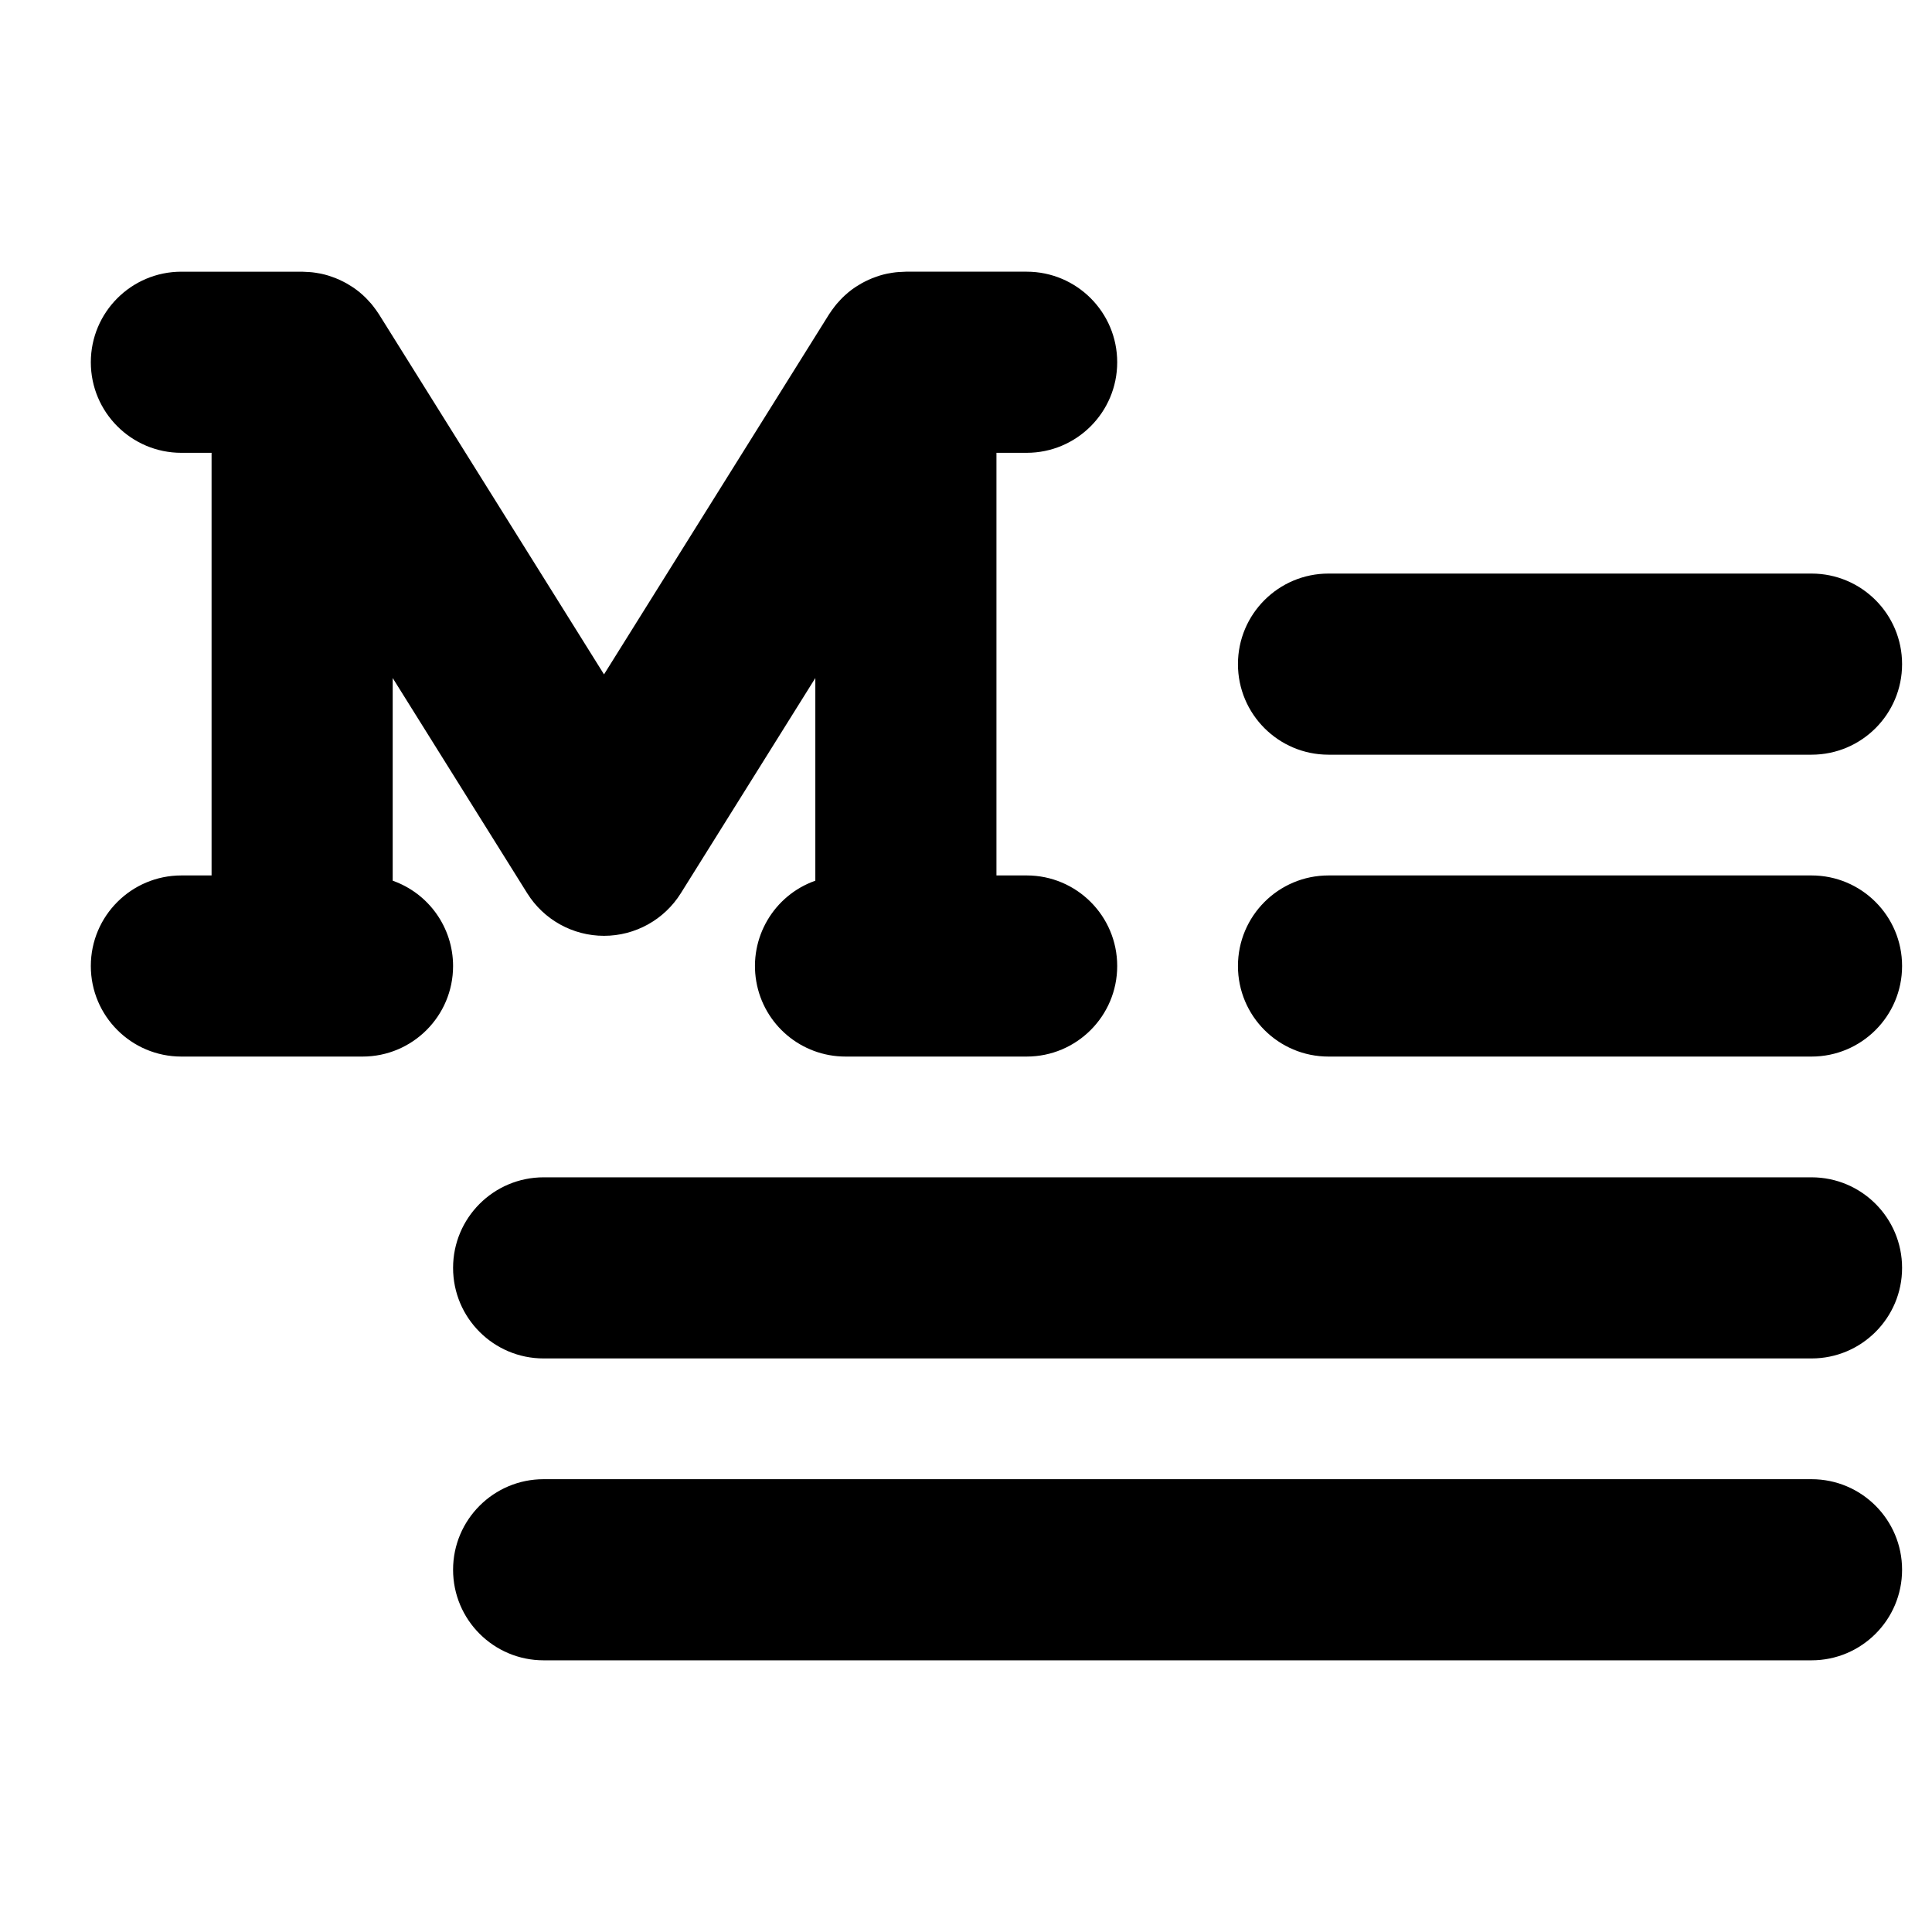
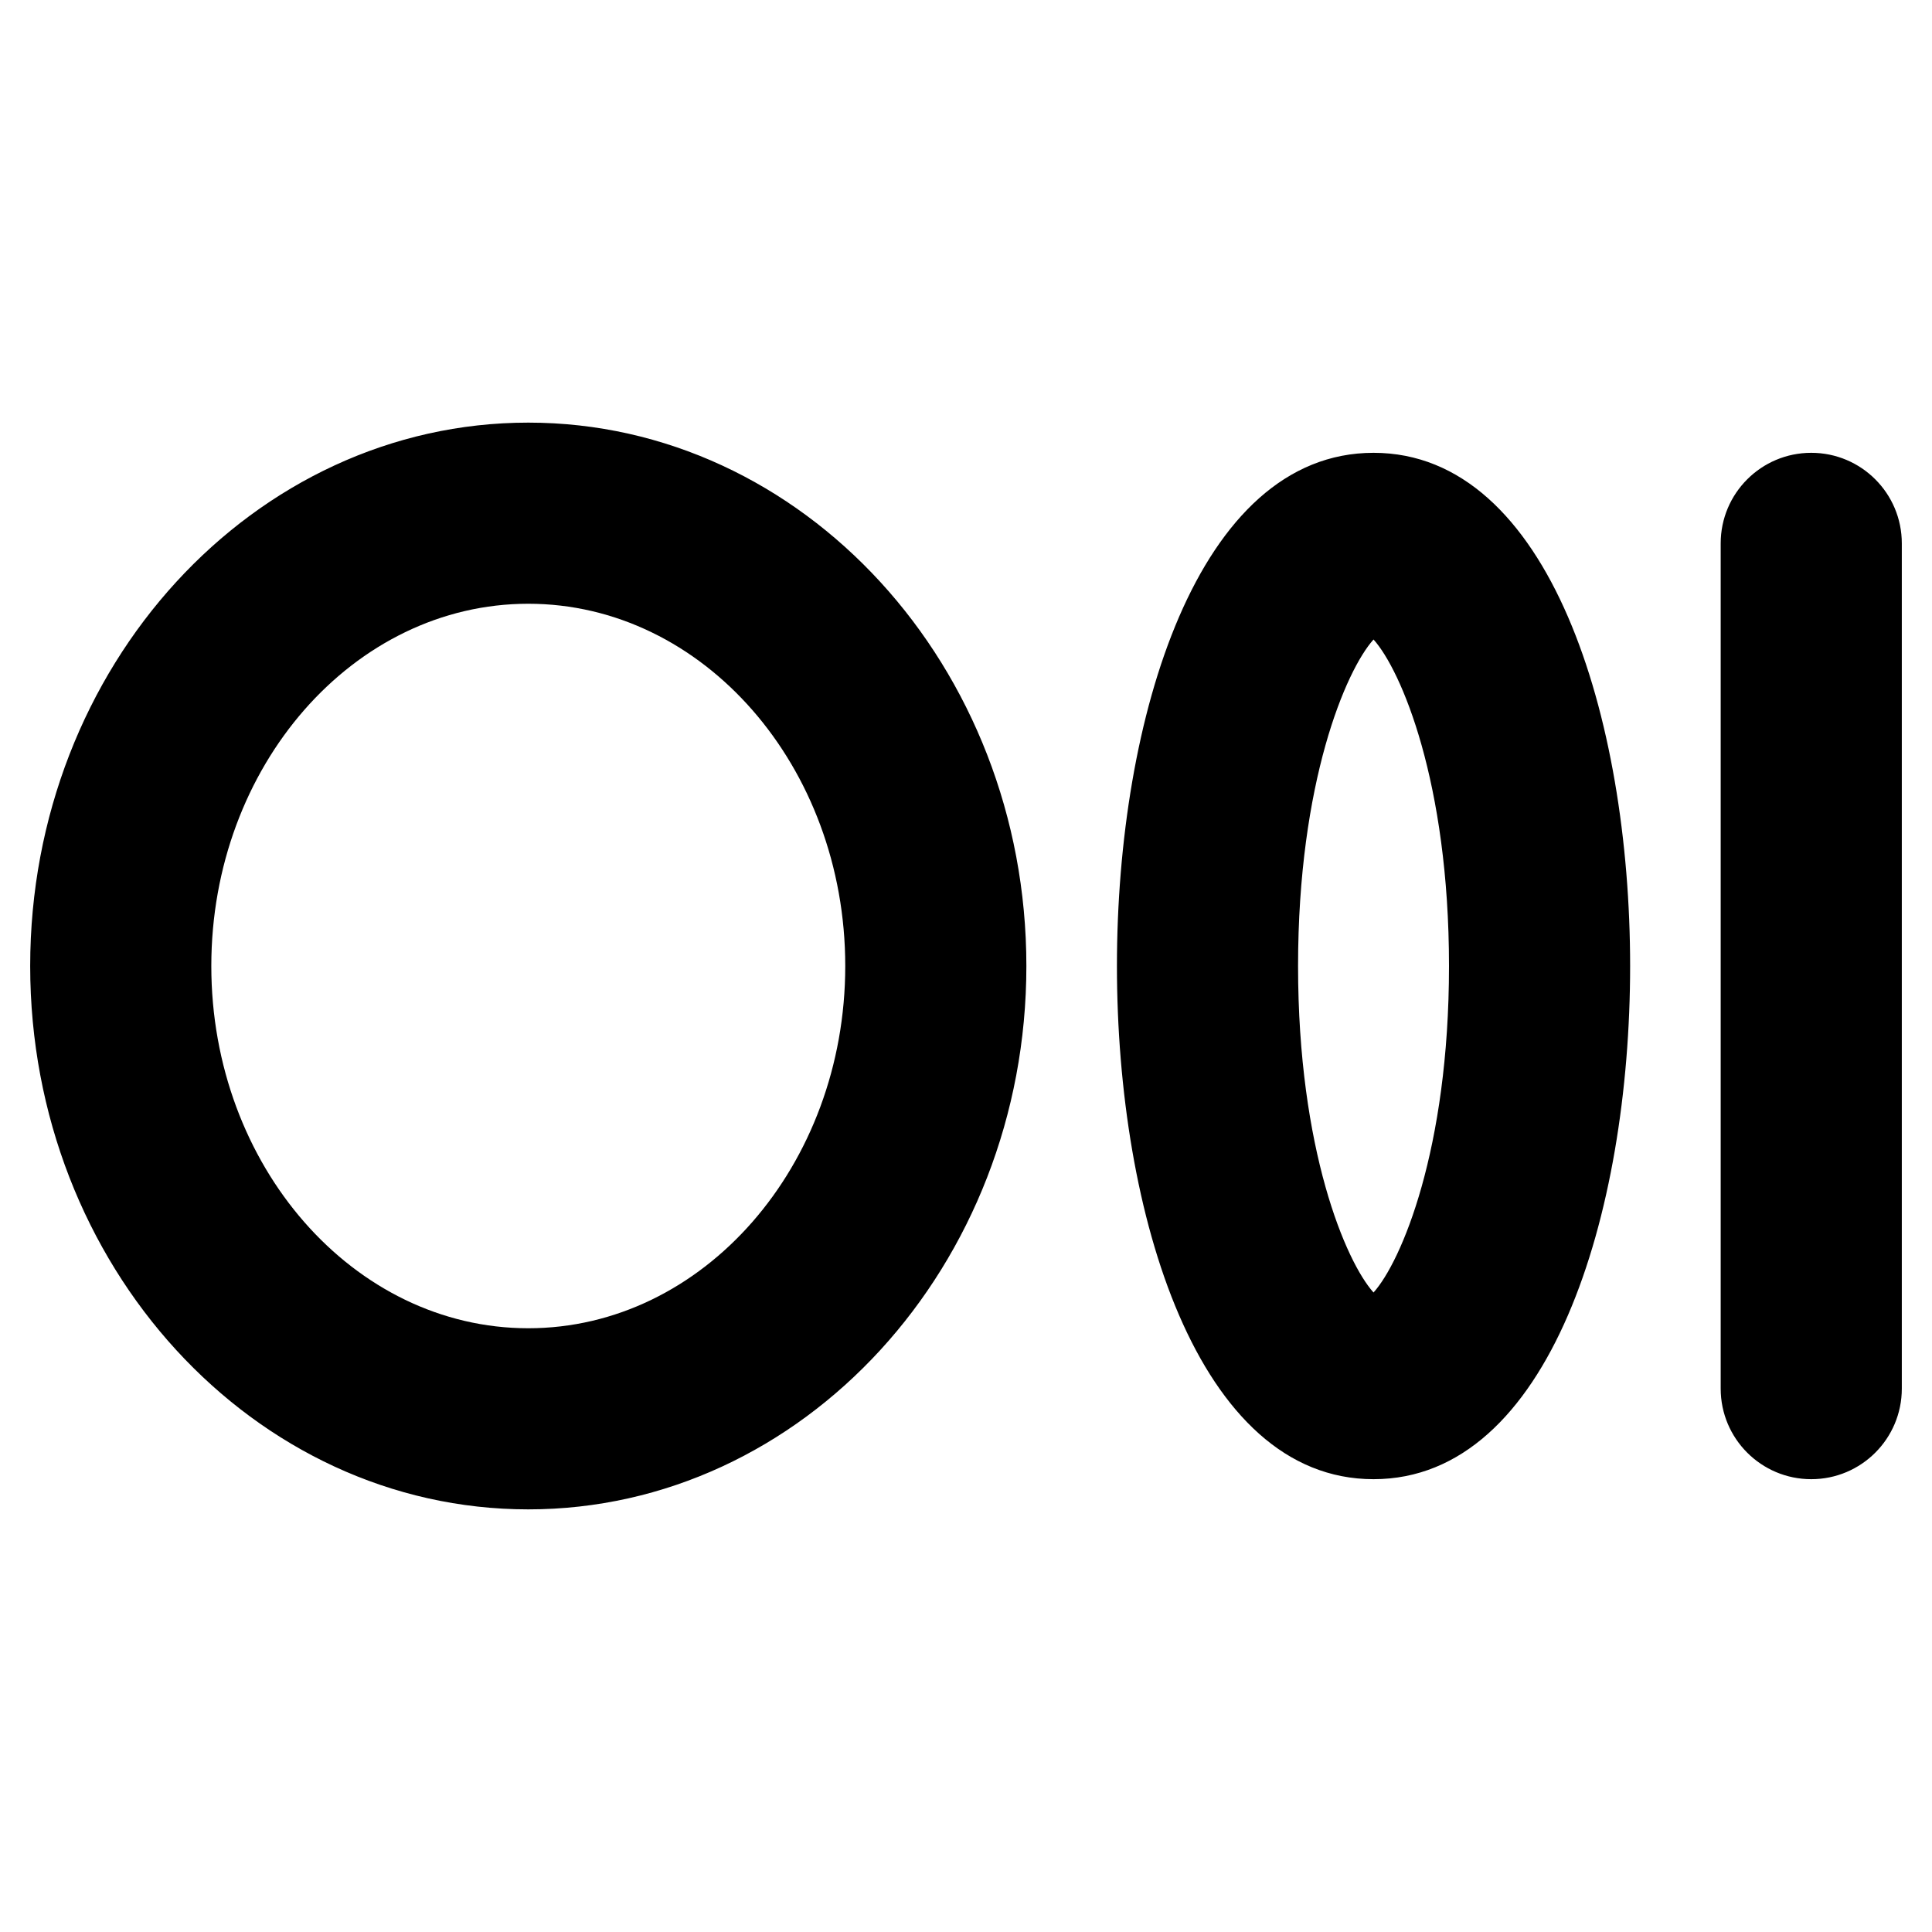
<svg xmlns="http://www.w3.org/2000/svg" id="Flat" viewBox="0 0 256 256">
-   <path d="M60.035,128.001a12,12,0,0,1-12,12h-24a12,12,0,0,1,0-24h4v-56h-4a12,12,0,0,1,0-24h16c.066,0,.13.009.196.01q.404.007.804.041c.12.01.24.019.359.032.272.031.542.074.812.124.098.018.198.03.295.05.333.07.661.156.986.253.159.048.313.105.47.159.181.062.36.126.538.197.16.064.317.133.474.204.174.078.346.162.517.249.143.073.286.146.425.224.199.112.392.232.583.355.103.066.209.127.31.196q.439.3.854.638c.031.025.059.054.09.08q.365.306.707.643c.079.078.153.16.229.239.17.177.337.358.497.546.089.104.174.211.259.319q.201.254.39.521c.09.128.18.256.265.388.038.059.081.113.118.172L80.035,89.359l29.824-47.718c.037-.06.08-.114.118-.172.086-.132.175-.261.266-.389q.188-.267.39-.52c.085-.108.17-.215.259-.32.16-.189.327-.37.498-.547.076-.079.15-.161.228-.238q.343-.338.709-.645c.03-.025.058-.053.088-.078.275-.227.562-.439.854-.639.099-.068.203-.128.304-.193.194-.124.389-.246.589-.358.138-.078.279-.15.421-.222q.258-.132.521-.251c.156-.07.312-.139.471-.203.179-.071.36-.135.541-.198.155-.054.308-.111.466-.158.325-.098.654-.184.987-.253.098-.021.198-.033.296-.05.269-.05.538-.093.811-.124.119-.013.239-.021.36-.032q.4-.033.802-.041c.066-.001.131-.01.197-.01h16a12,12,0,0,1,0,24h-4v56h4a12,12,0,0,1,0,24h-24a11.994,11.994,0,0,1-4-23.303V89.843L90.211,118.361a12,12,0,0,1-20.352,0L52.035,89.843v26.855A11.995,11.995,0,0,1,60.035,128.001Zm116-28h64a12,12,0,0,0,0-24h-64a12,12,0,0,0,0,24Zm64,16h-64a12,12,0,1,0,0,24h64a12,12,0,0,0,0-24Zm0,40h-168a12,12,0,0,0,0,24h168a12,12,0,1,0,0-24Zm0,40h-168a12,12,0,0,0,0,24h168a12,12,0,1,0,0-24Z" />
+   <path d="M70,56C33.607,56,4,88.299,4,128s29.607,72,66,72,66-32.299,66-72S106.393,56,70,56Zm0,120c-23.159,0-42-21.533-42-48S46.841,80,70,80s42,21.533,42,48S93.159,176,70,176ZM182,60c-23.36,0-34,35.249-34,68s10.64,68,34,68,34-35.249,34-68S205.36,60,182,60Zm0,111.264c-3.657-4.063-10-18.897-10-43.264s6.343-39.2,10-43.264c3.657,4.063,10,18.897,10,43.264S185.657,167.2,182,171.264ZM252,72V184a12,12,0,0,1-24,0V72a12,12,0,1,1,24,0Z" />
</svg>
